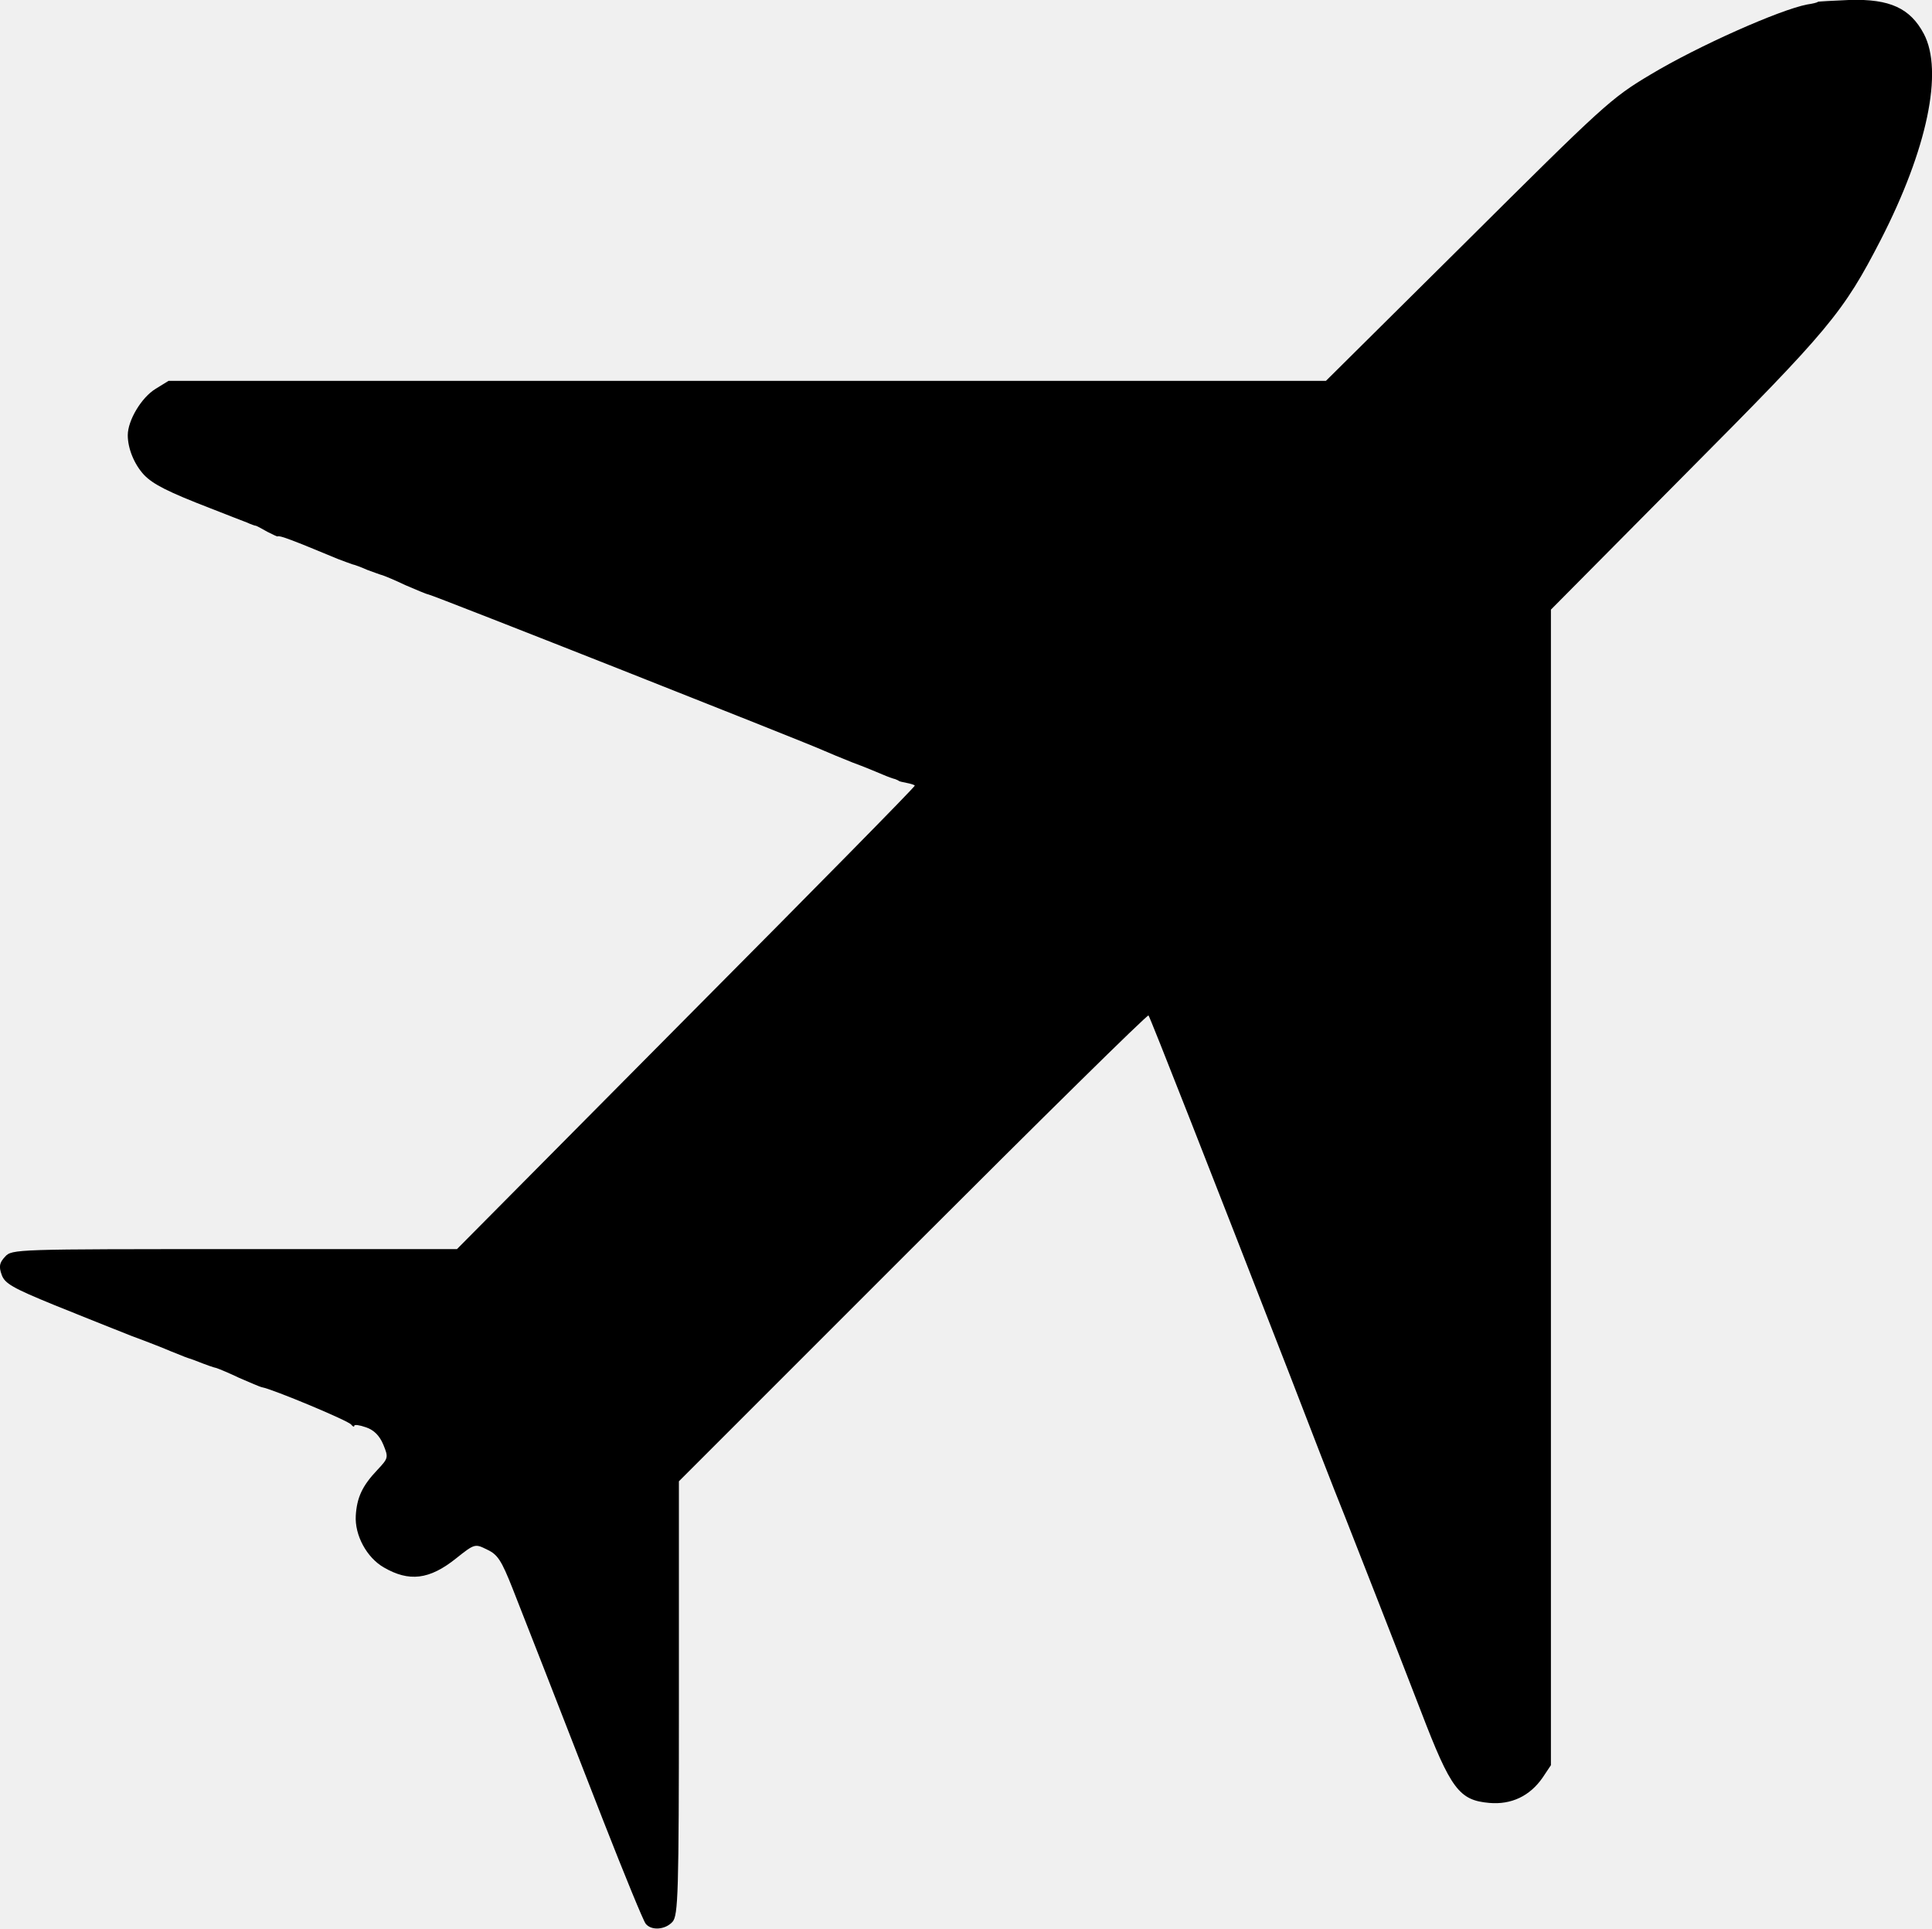
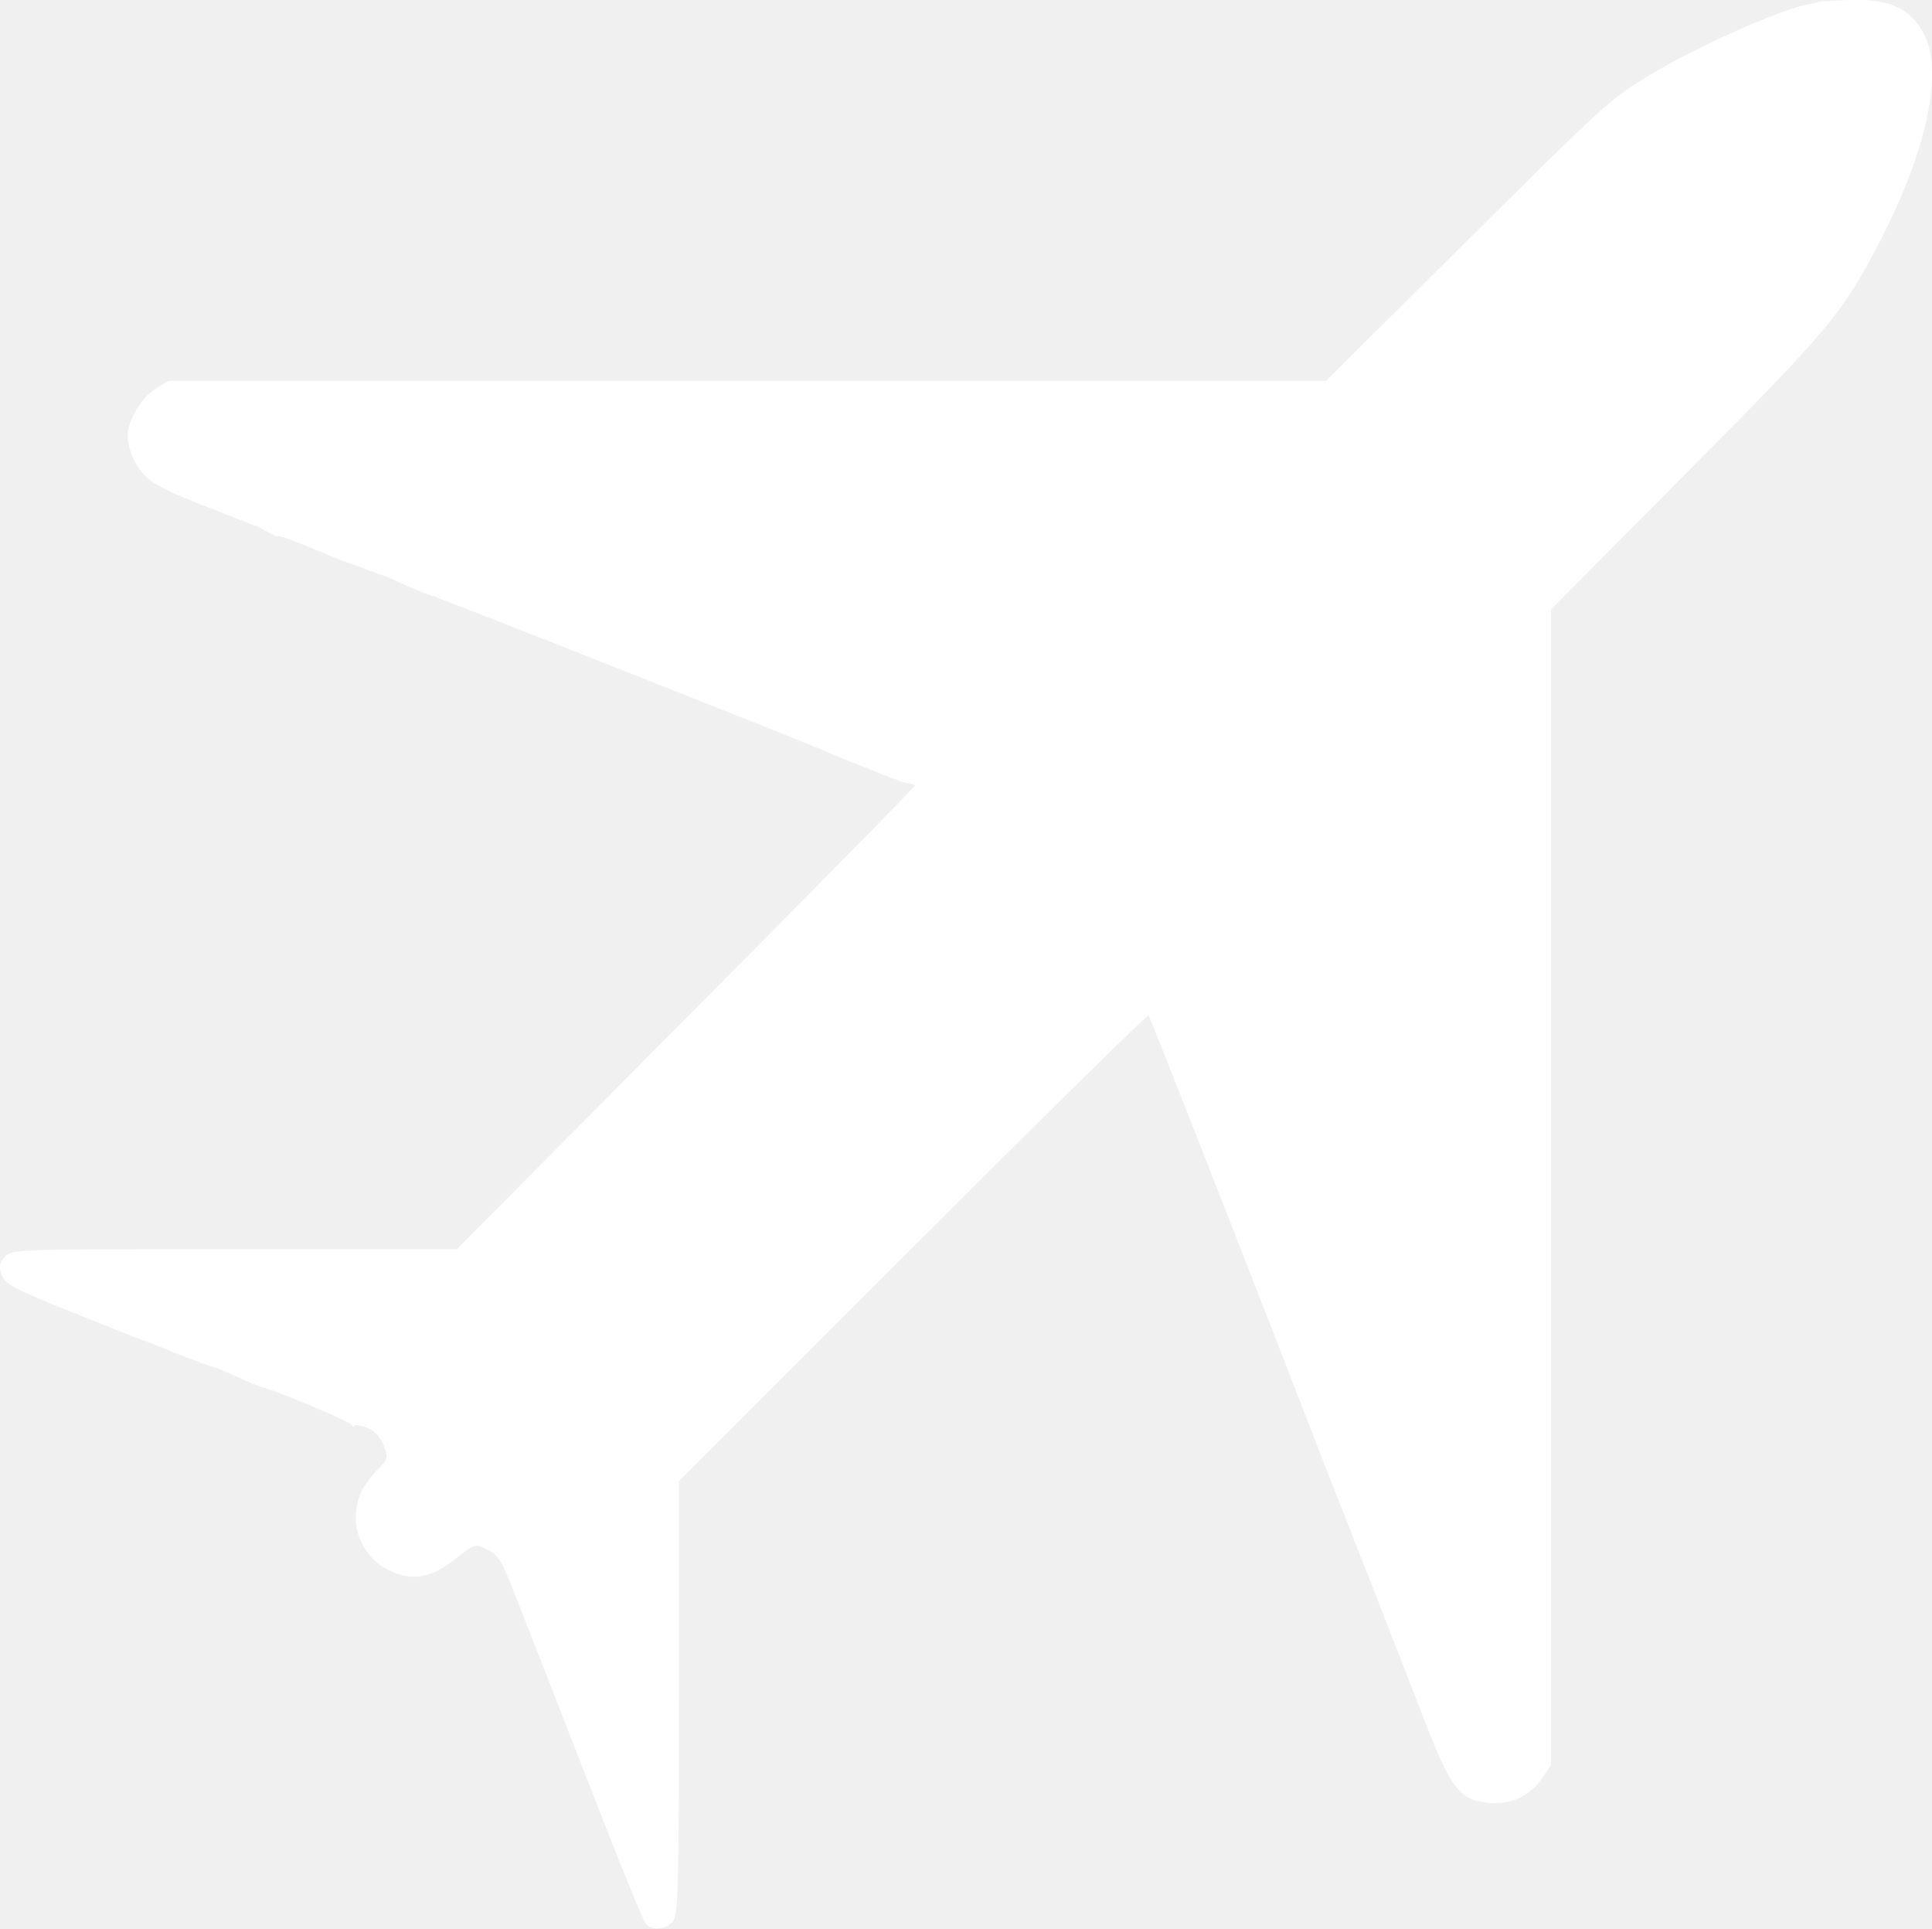
<svg xmlns="http://www.w3.org/2000/svg" version="1.0" width="511.799pt" height="510.838pt" viewBox="0 0 511.799 510.838" preserveAspectRatio="xMidYMid meet">
  <g transform="translate(-0.152923,511.8848) scale(0.1,-0.1)" fill="#000000" stroke="none">
-     <path d="M4817 5114 c-1 -2 -14 -5 -28 -7 -73 -14 -289 -110 -414 -185 -106 -63 -124 -80 -495 -449 l-366 -363 -1533 0 -1533 0 -34 -21 c-38 -23 -74 -84 -74 -123 0 -35 17 -77 43 -105 24 -25 63 -45 177 -89 41 -16 84 -33 95 -37 11 -5 22 -9 25 -9 3 -1 16 -8 30 -16 14 -7 26 -13 27 -12 5 3 35 -8 160 -60 15 -6 33 -12 38 -14 6 -1 24 -8 40 -15 17 -6 35 -13 40 -14 6 -2 33 -13 60 -26 28 -12 56 -24 62 -25 13 -2 1010 -396 1048 -414 11 -5 45 -19 75 -31 30 -11 66 -26 80 -32 14 -6 28 -11 33 -12 4 -2 8 -3 10 -5 1 -1 10 -3 20 -5 11 -2 20 -5 22 -7 2 -2 -271 -279 -605 -615 l-608 -613 -589 0 c-580 0 -590 0 -608 -20 -15 -16 -17 -26 -9 -48 8 -23 29 -35 139 -80 72 -29 164 -66 205 -82 41 -15 89 -34 105 -41 17 -7 32 -13 35 -14 3 -1 13 -5 23 -8 41 -16 53 -20 62 -22 6 -2 33 -13 60 -26 28 -12 55 -24 61 -25 28 -5 230 -89 236 -99 4 -5 8 -7 8 -3 0 4 14 2 31 -4 21 -7 36 -22 46 -46 14 -34 13 -36 -15 -66 -41 -43 -55 -74 -58 -122 -3 -52 29 -111 74 -137 67 -39 121 -33 192 24 49 39 50 39 82 23 28 -13 38 -29 67 -102 19 -48 58 -148 87 -222 29 -74 98 -252 154 -395 56 -143 106 -265 112 -272 15 -19 52 -16 71 5 15 17 17 73 17 593 l0 574 620 620 c340 340 621 617 624 614 4 -4 168 -422 373 -949 52 -135 118 -306 148 -380 52 -133 109 -277 201 -515 79 -206 101 -235 181 -242 58 -5 107 18 141 67 l22 33 0 1531 0 1530 358 361 c380 382 416 425 516 619 123 240 166 446 114 545 -36 68 -90 93 -196 90 -45 -2 -84 -4 -85 -5z" />
+     <path fill="#fff" d="M4817 5114 c-1 -2 -14 -5 -28 -7 -73 -14 -289 -110 -414 -185 -106 -63 -124 -80 -495 -449 l-366 -363 -1533 0 -1533 0 -34 -21 c-38 -23 -74 -84 -74 -123 0 -35 17 -77 43 -105 24 -25 63 -45 177 -89 41 -16 84 -33 95 -37 11 -5 22 -9 25 -9 3 -1 16 -8 30 -16 14 -7 26 -13 27 -12 5 3 35 -8 160 -60 15 -6 33 -12 38 -14 6 -1 24 -8 40 -15 17 -6 35 -13 40 -14 6 -2 33 -13 60 -26 28 -12 56 -24 62 -25 13 -2 1010 -396 1048 -414 11 -5 45 -19 75 -31 30 -11 66 -26 80 -32 14 -6 28 -11 33 -12 4 -2 8 -3 10 -5 1 -1 10 -3 20 -5 11 -2 20 -5 22 -7 2 -2 -271 -279 -605 -615 l-608 -613 -589 0 c-580 0 -590 0 -608 -20 -15 -16 -17 -26 -9 -48 8 -23 29 -35 139 -80 72 -29 164 -66 205 -82 41 -15 89 -34 105 -41 17 -7 32 -13 35 -14 3 -1 13 -5 23 -8 41 -16 53 -20 62 -22 6 -2 33 -13 60 -26 28 -12 55 -24 61 -25 28 -5 230 -89 236 -99 4 -5 8 -7 8 -3 0 4 14 2 31 -4 21 -7 36 -22 46 -46 14 -34 13 -36 -15 -66 -41 -43 -55 -74 -58 -122 -3 -52 29 -111 74 -137 67 -39 121 -33 192 24 49 39 50 39 82 23 28 -13 38 -29 67 -102 19 -48 58 -148 87 -222 29 -74 98 -252 154 -395 56 -143 106 -265 112 -272 15 -19 52 -16 71 5 15 17 17 73 17 593 l0 574 620 620 c340 340 621 617 624 614 4 -4 168 -422 373 -949 52 -135 118 -306 148 -380 52 -133 109 -277 201 -515 79 -206 101 -235 181 -242 58 -5 107 18 141 67 l22 33 0 1531 0 1530 358 361 c380 382 416 425 516 619 123 240 166 446 114 545 -36 68 -90 93 -196 90 -45 -2 -84 -4 -85 -5z" />
  </g>
</svg>
